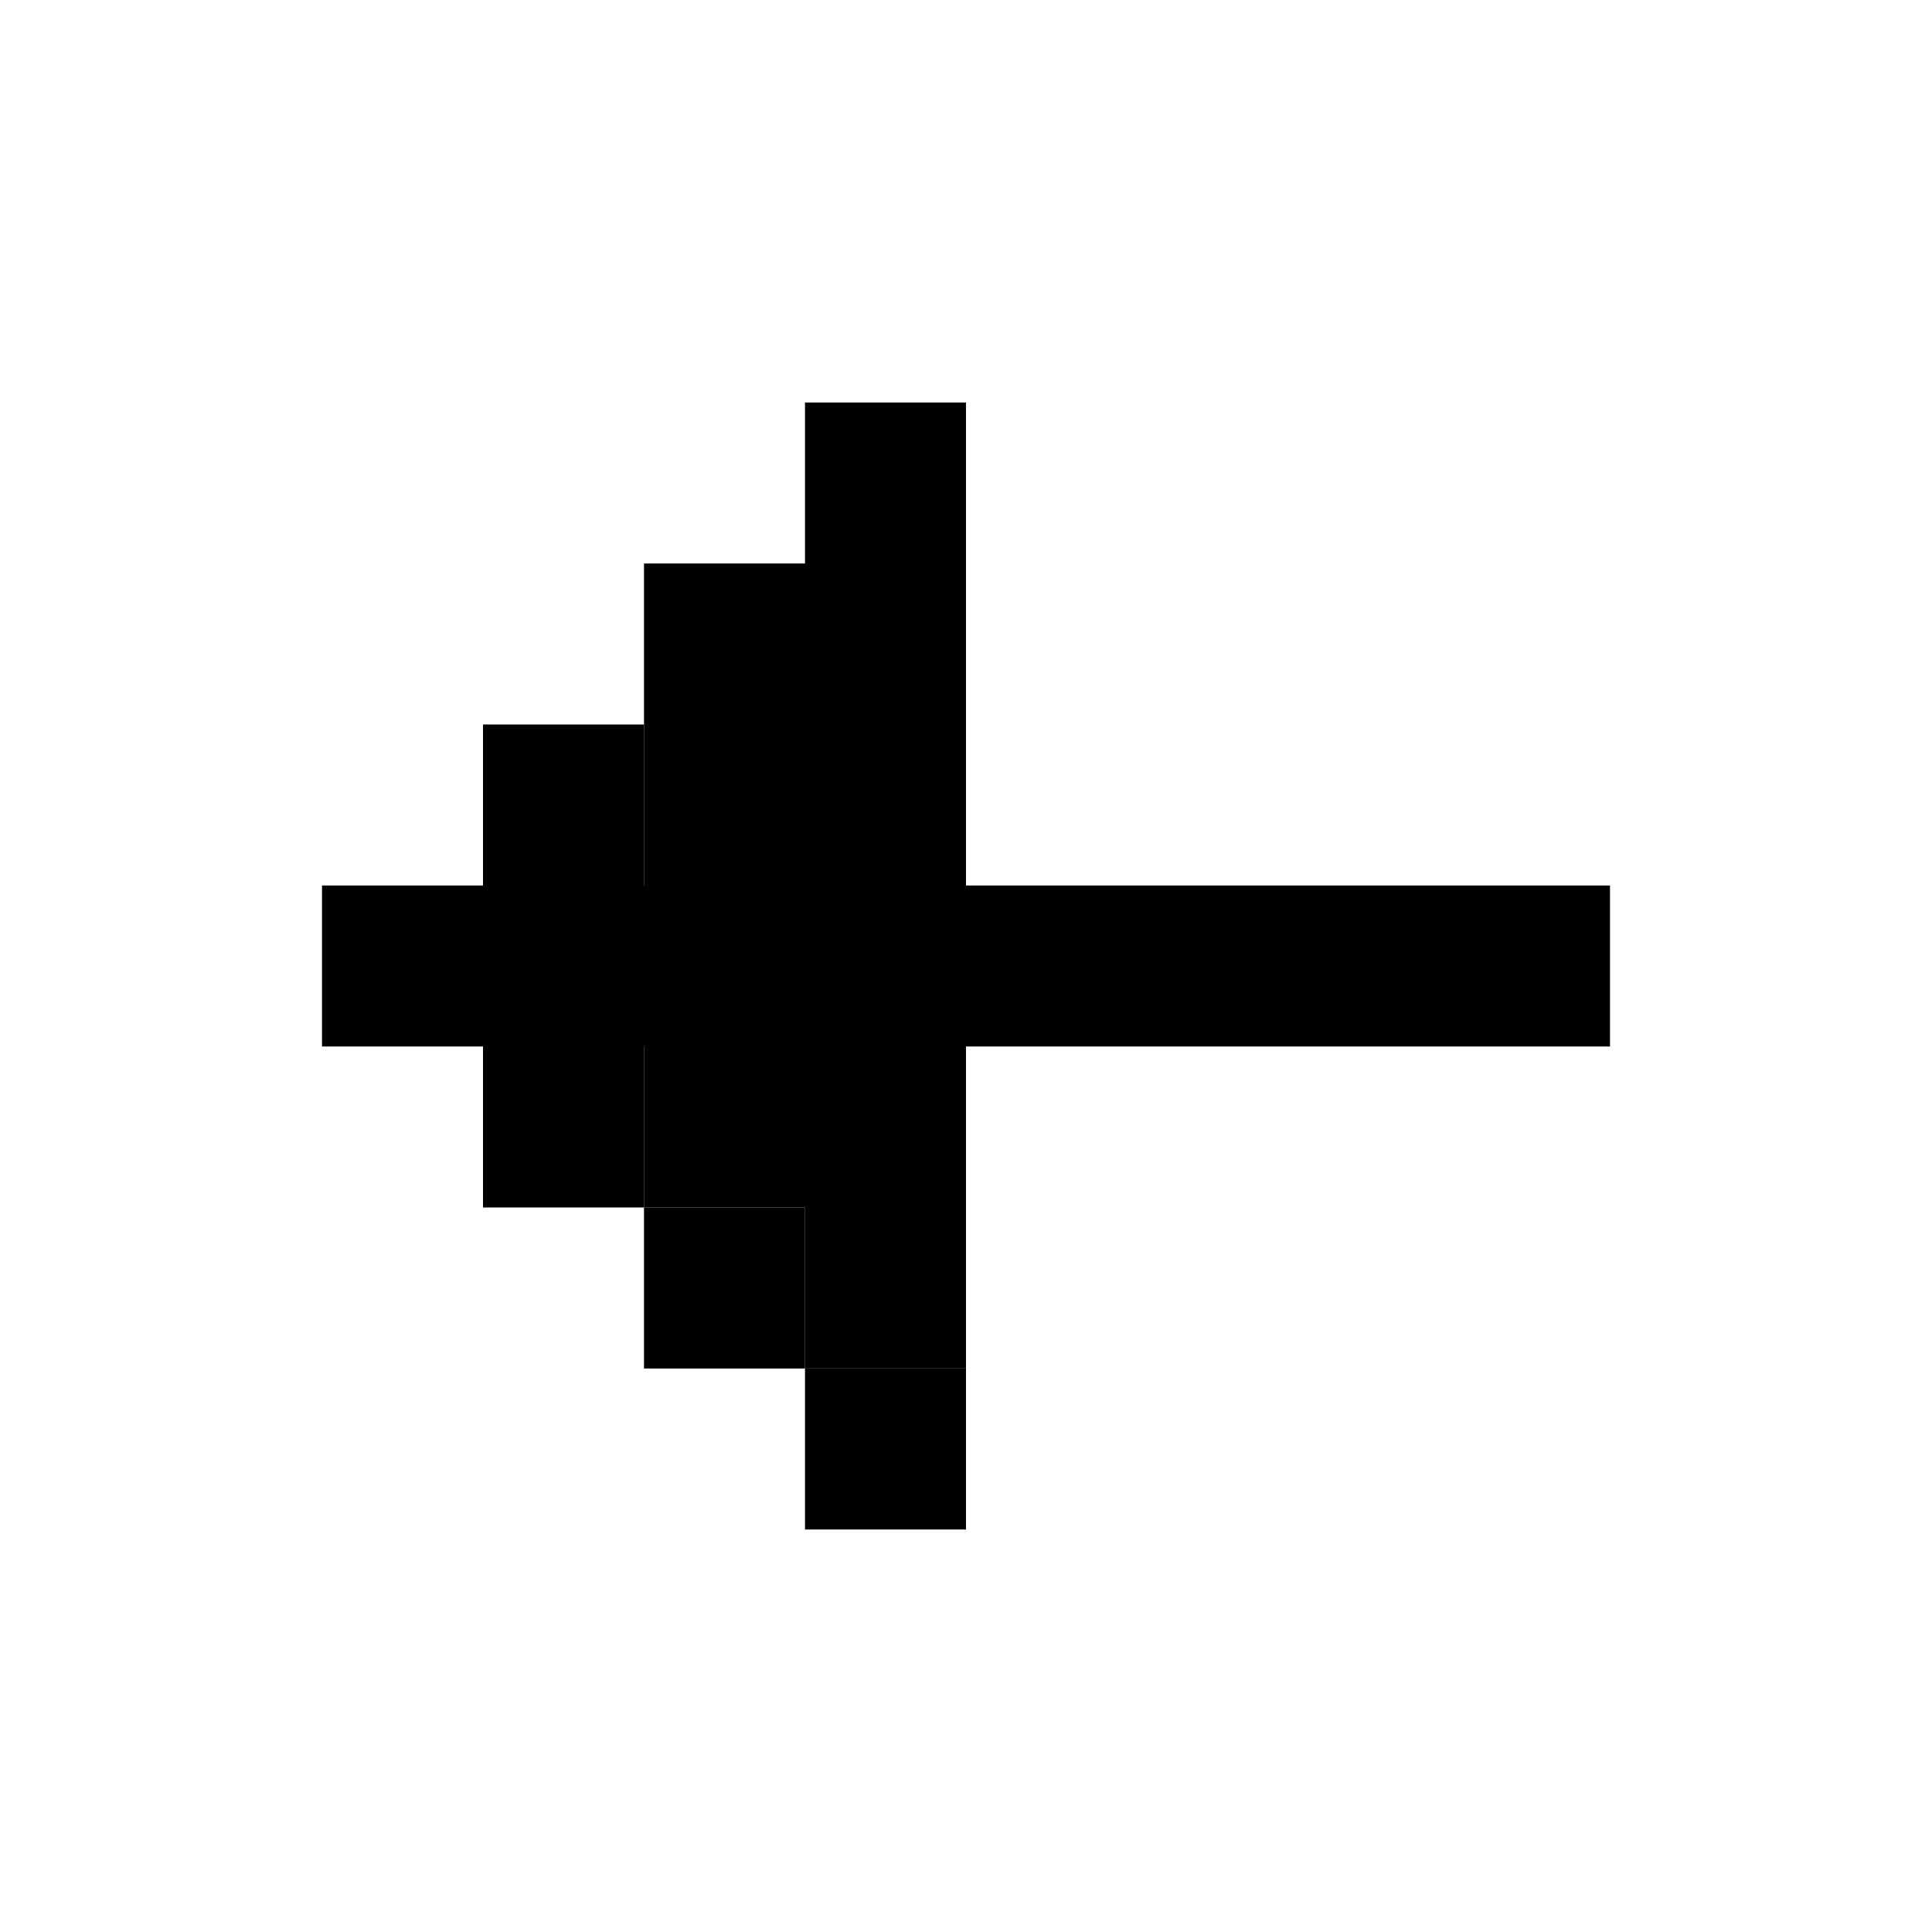
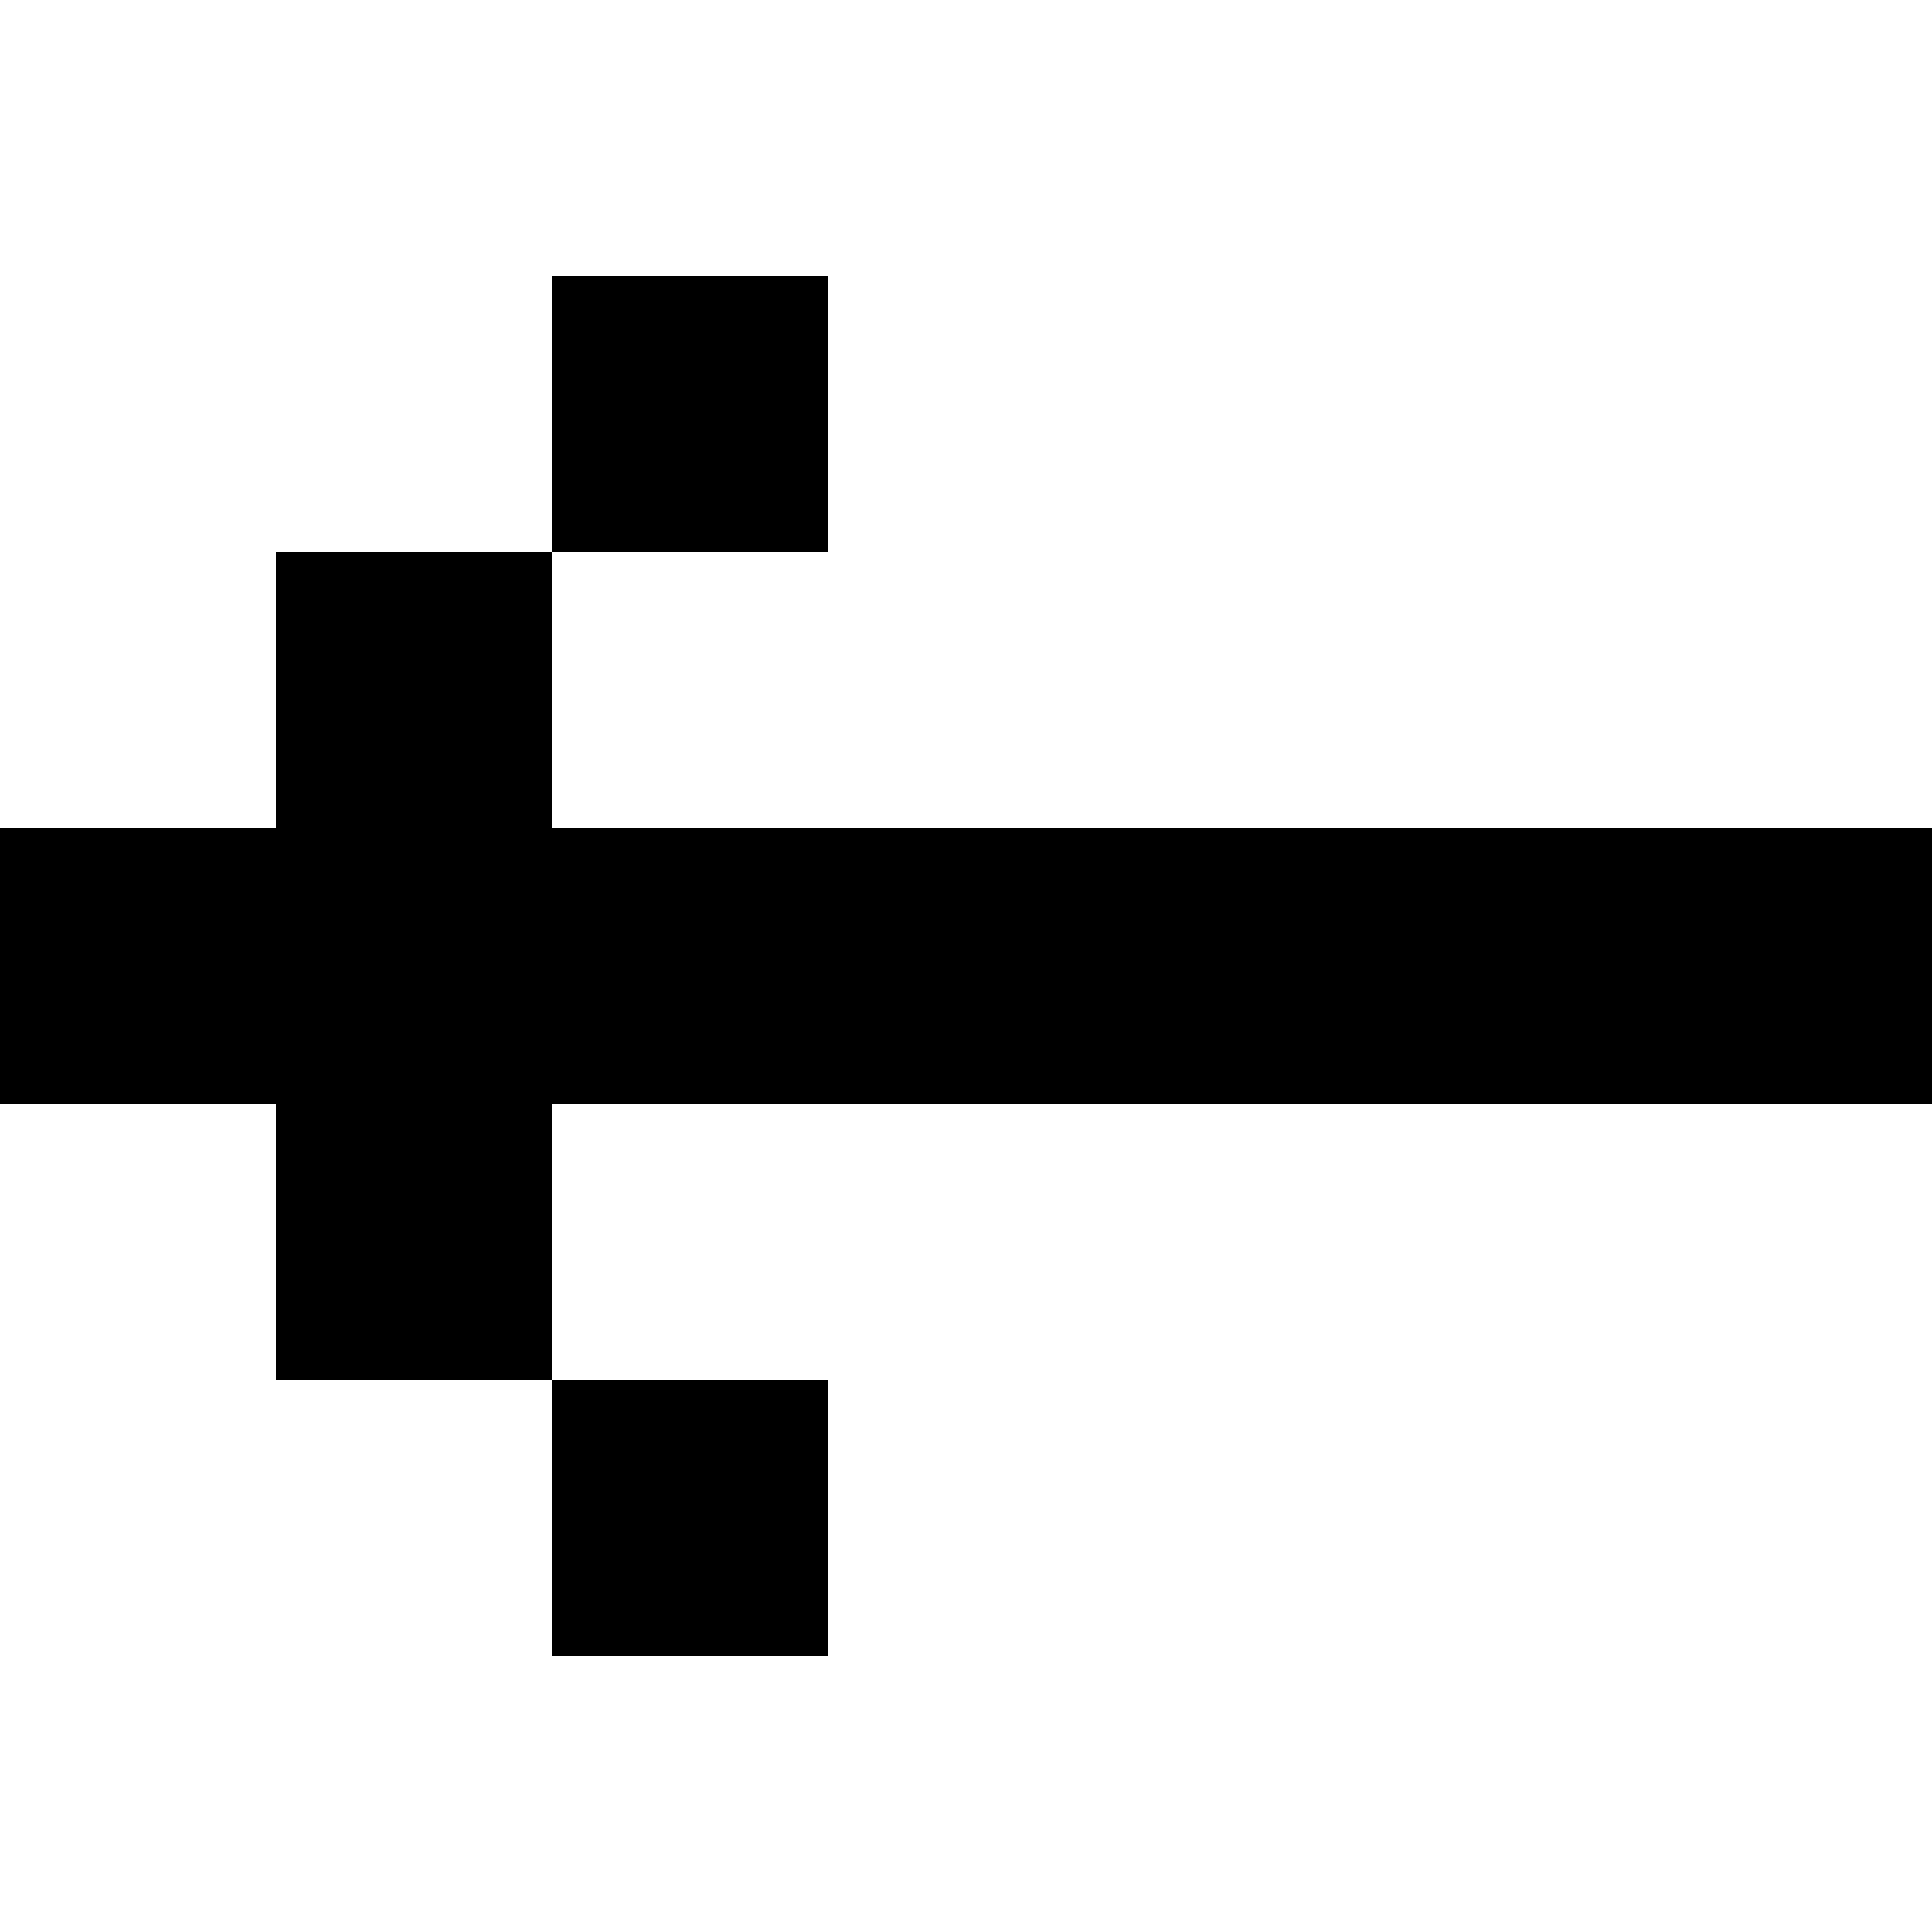
- <svg xmlns="http://www.w3.org/2000/svg" width="24" height="24" fill="currentColor" viewBox="0 0 24 24">
-   <path d="M20 11v2H4v-2zM8 13v2H6v-2zm2 2v2H8v-2zm2 2v2h-2v-2zm-4-6V9H6v2z" />
-   <path d="M10 15V7H8v8zm2 2V5h-2v12z" />
+ <svg xmlns="http://www.w3.org/2000/svg" viewBox="0 0 7 7" fill="currentColor" shape-rendering="crispEdges">
+   <path d="M2 1h1v1h-1zM1 2h1v1h-1zM0 3h1v1h-1zM1 3h1v1h-1zM2 3h1v1h-1zM3 3h1v1h-1zM4 3h1v1h-1zM5 3h1v1h-1zM6 3h1v1h-1zM1 4h1v1h-1zM2 5h1v1h-1z" />
</svg>
